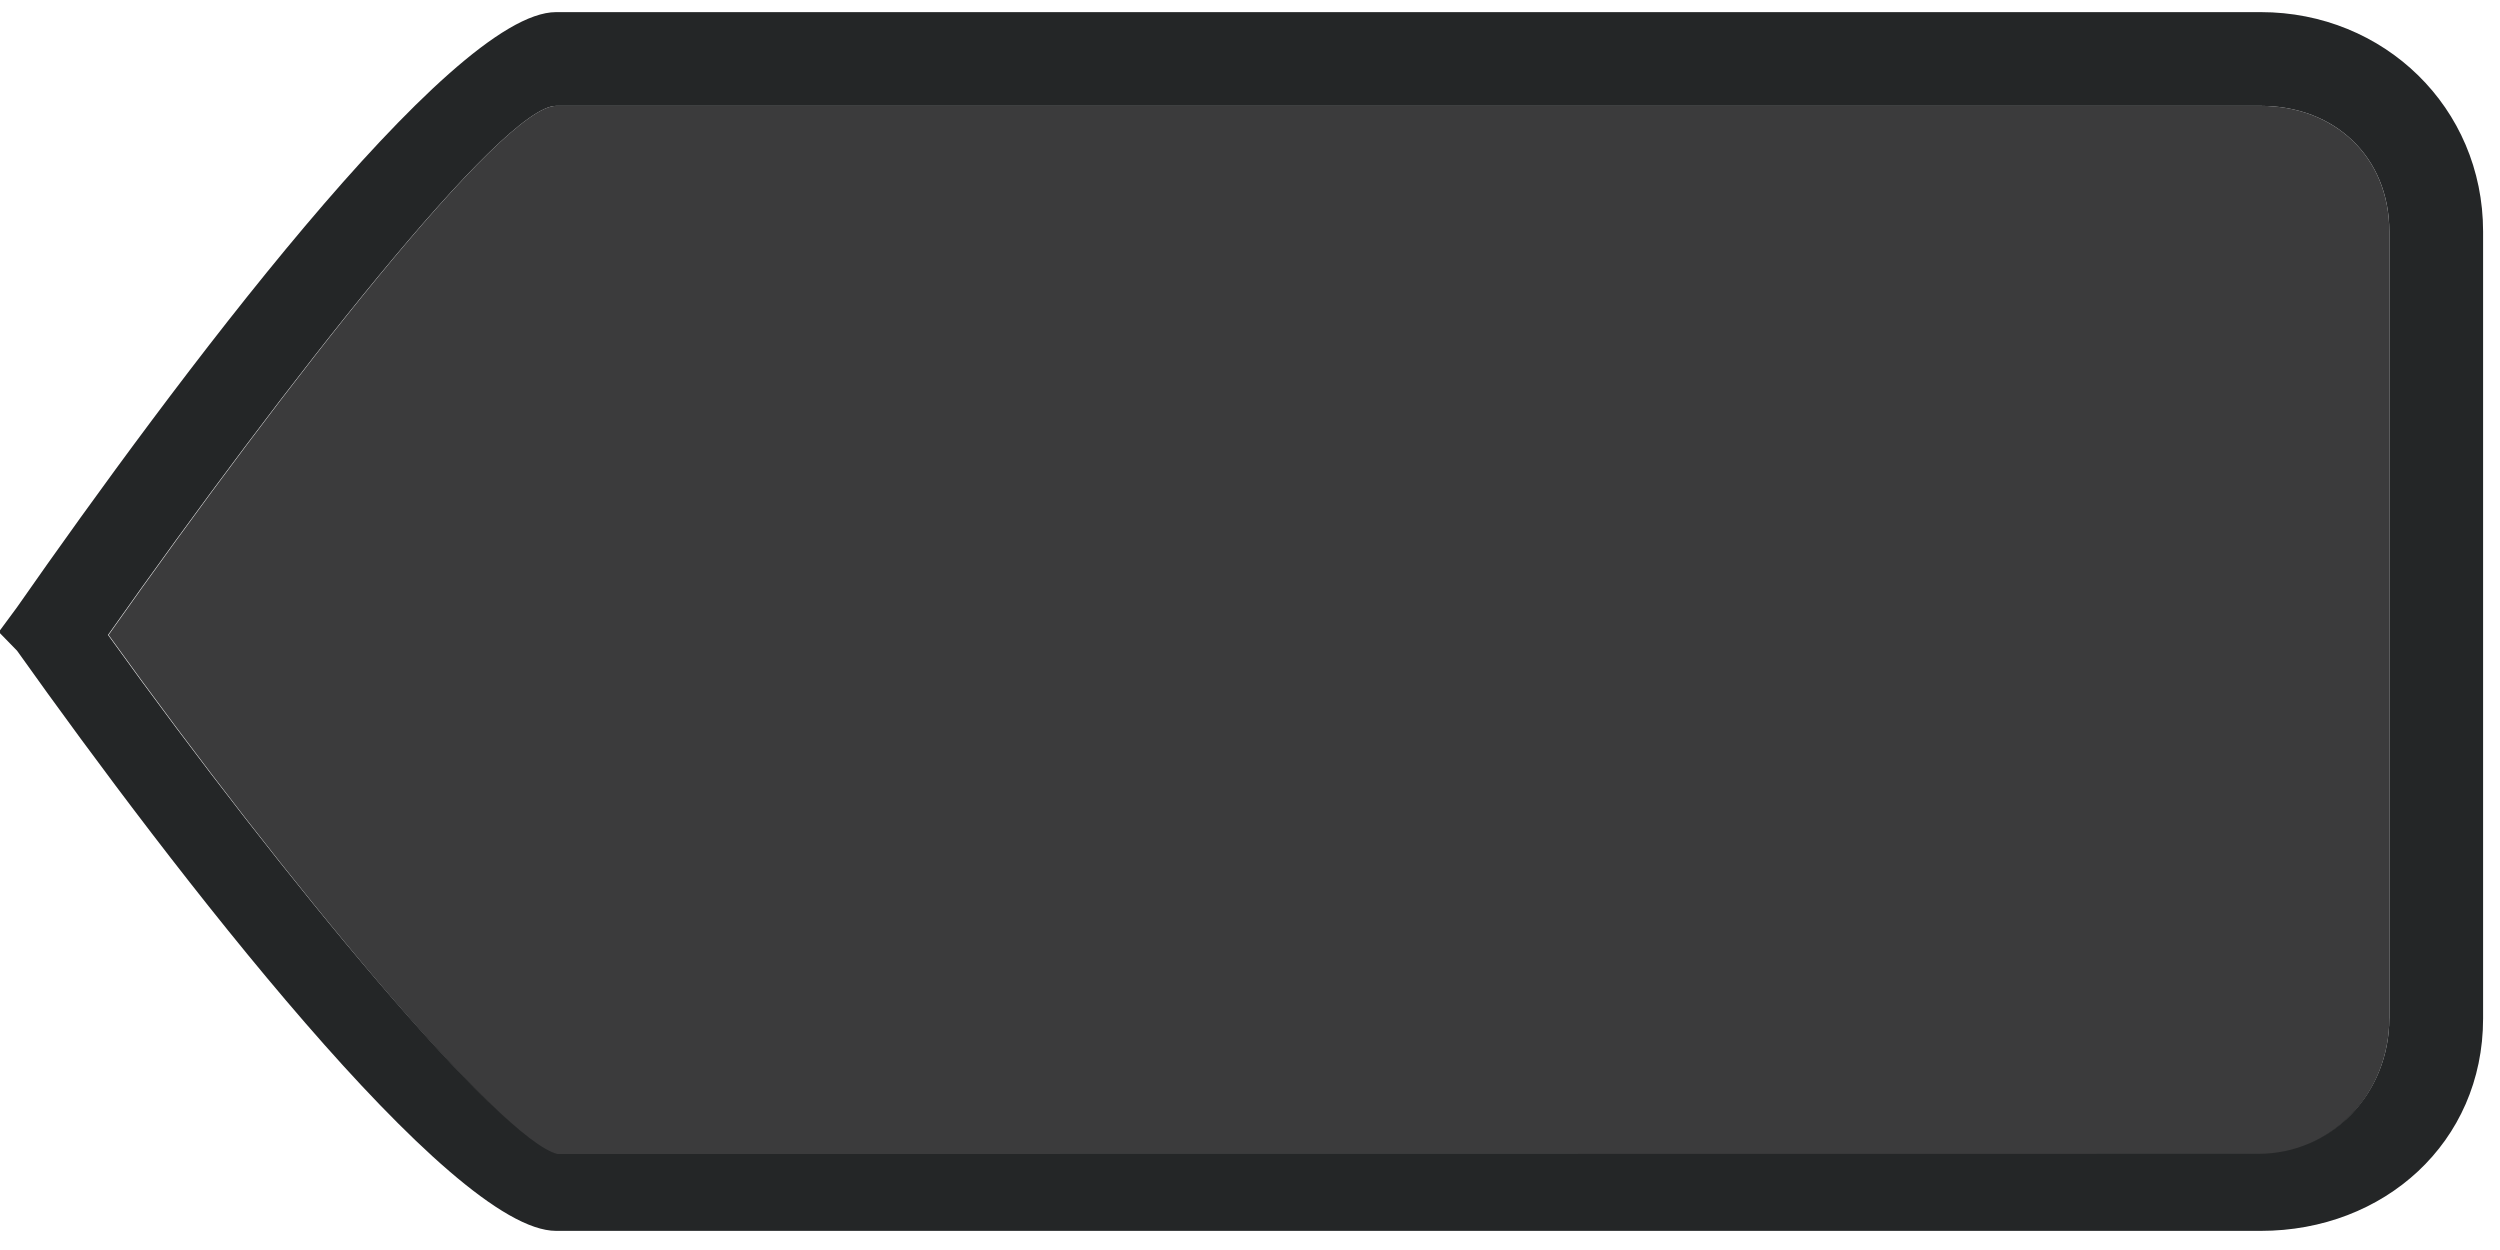
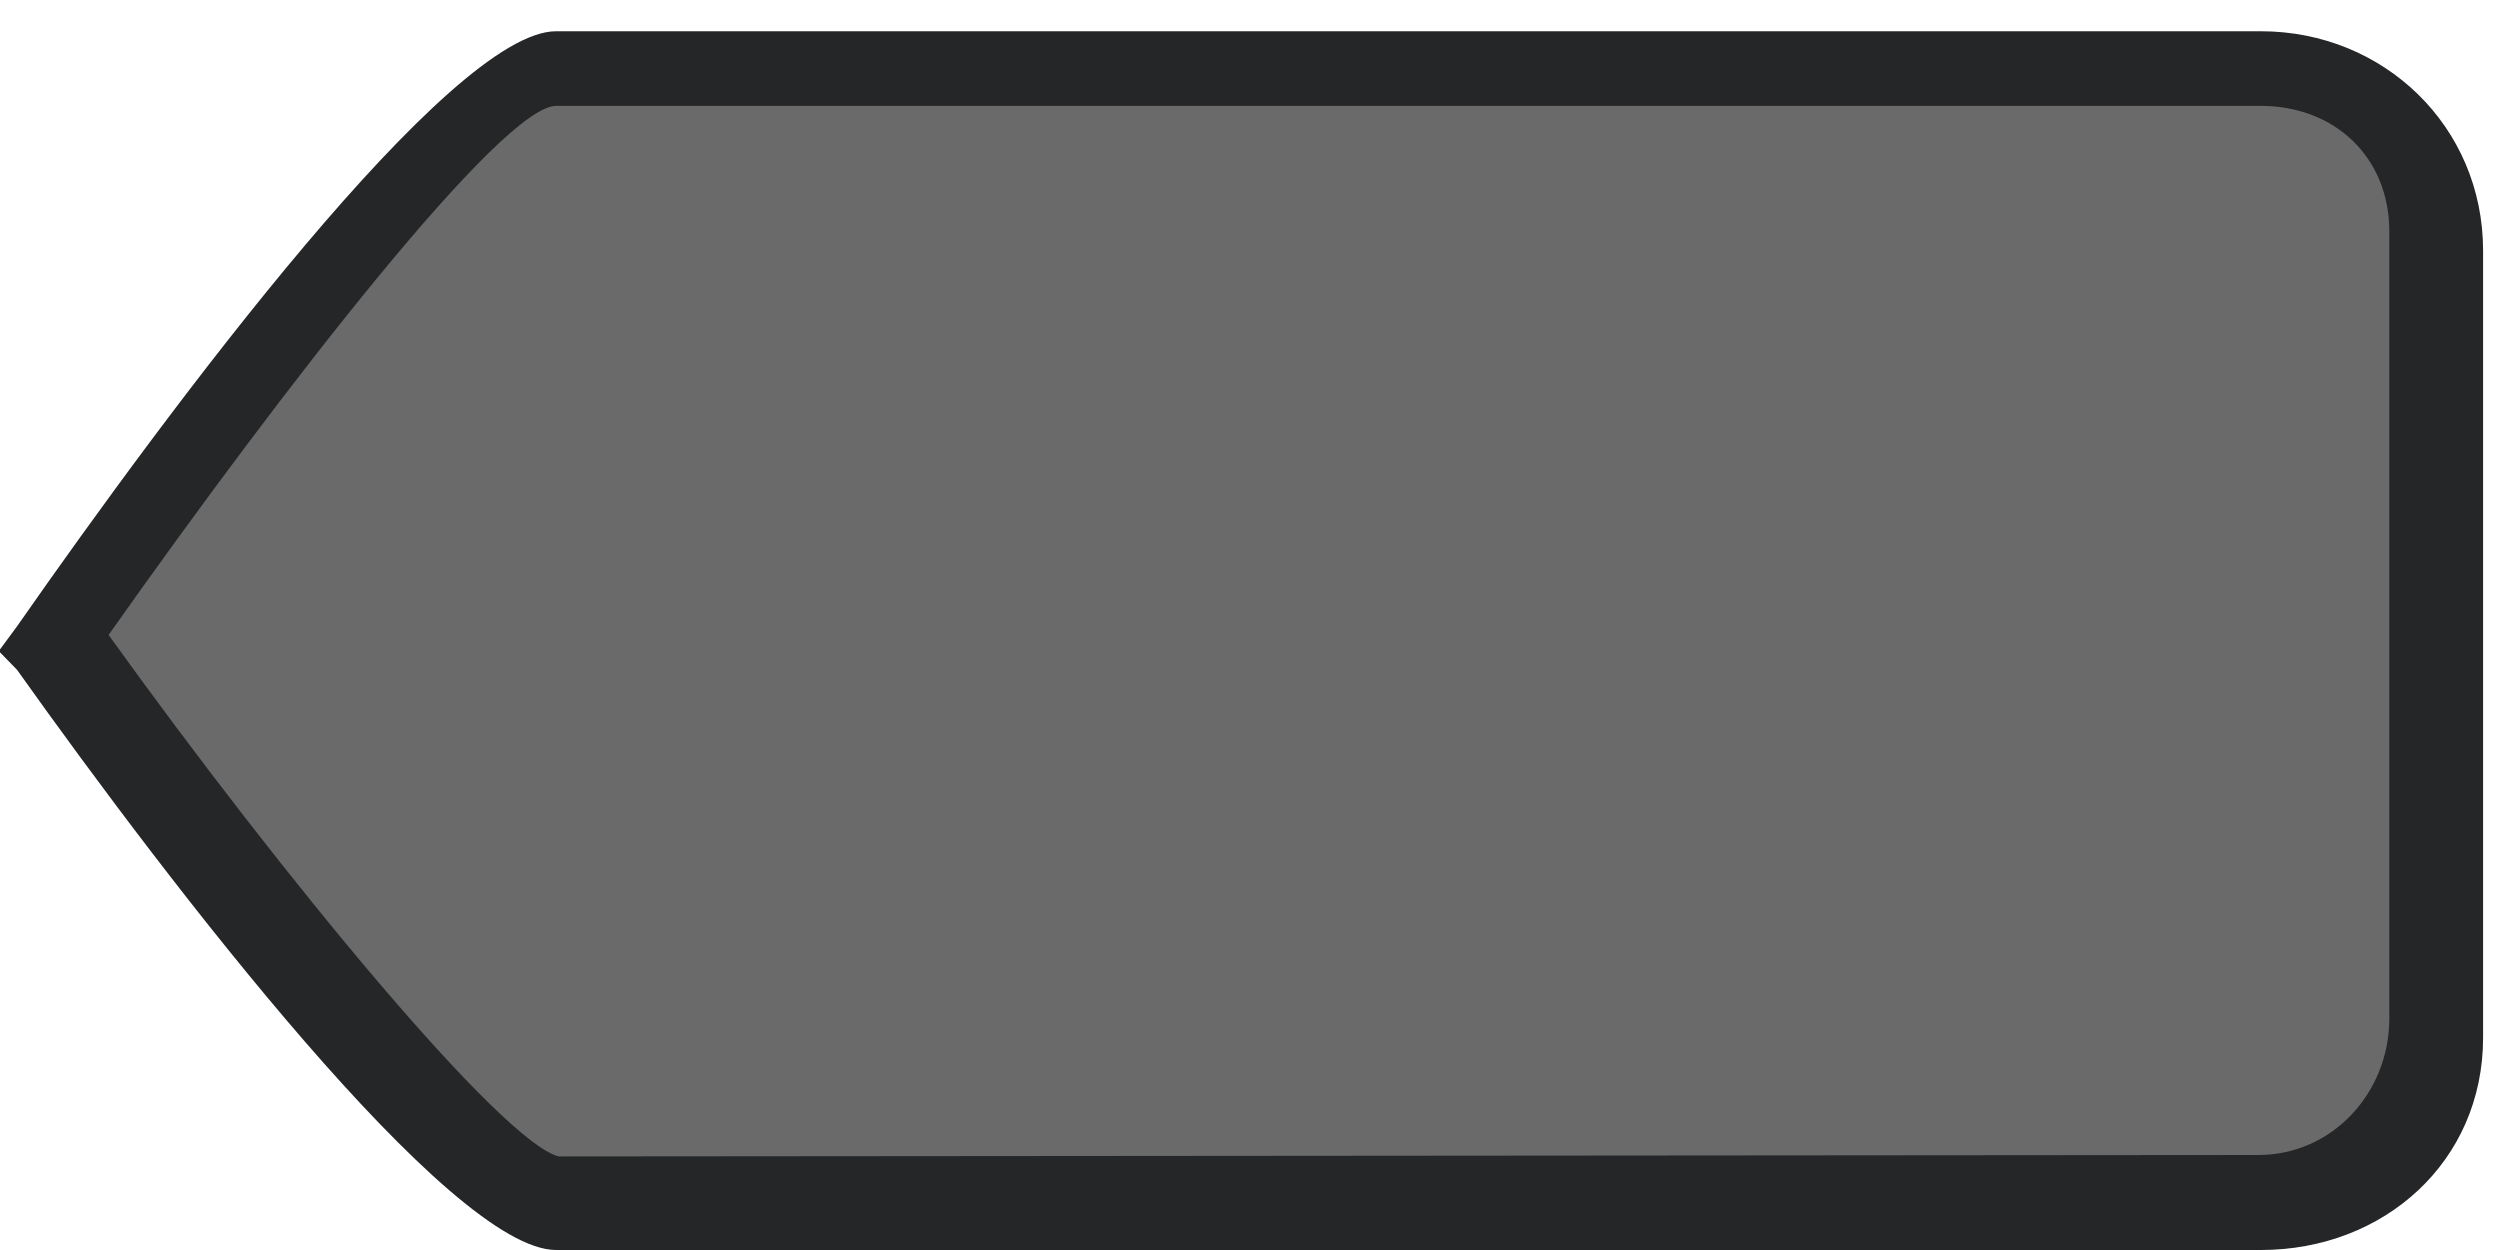
<svg xmlns="http://www.w3.org/2000/svg" version="1.1" id="Layer_1" x="0px" y="0px" width="80px" height="40px" viewBox="0 0 80 40" enable-background="new 0 0 80 40" xml:space="preserve">
+   <path fill="#242627" d="M72.346,1H17.795C14.4,1,5.527,12.902,0.539,20.051l-0.578,0.783l0.585,0.601  C5.535,28.452,14.408,40,17.796,40h54.552c3.938,0,7.111-2.826,7.111-6.797V8.02C79.458,4.049,76.284,1,72.346,1z" />
  <g>
-     <path fill="#3B3B3C" d="M72.346,3.388H17.795c-1.72,0-8.661,8.907-14.32,16.93c5.663,7.881,12.605,16.247,14.406,16.688   l54.386-0.046c2.355,0,4.191-1.981,4.191-4.368V7.408C76.458,5.021,74.701,3.388,72.346,3.388z" />
-     <path fill="#242627" d="M72.346,0.388H17.795C14.4,0.388,5.527,12.291,0.539,19.44l-0.578,0.783l0.585,0.6   c4.989,7.018,13.862,18.565,17.25,18.565h54.551c3.938,0,7.112-2.826,7.112-6.796V7.408C79.458,3.438,76.284,0.388,72.346,0.388z    M76.458,32.592c0,2.387-1.836,4.33-4.191,4.33l-54.425,0.007c-1.801-0.442-8.723-8.73-14.386-16.611   c5.659-8.022,12.62-16.93,14.34-16.93h54.551c2.355,0,4.112,1.633,4.112,4.02V32.592z" />
+     <path fill="#6A6A6A" d="M72.346,3.388H17.795c-1.72,0-8.661,8.907-14.32,16.93c5.663,7.881,12.605,16.247,14.406,16.688   l54.387-0.046c2.354,0,4.19-1.981,4.19-4.368V7.408C76.458,5.021,74.701,3.388,72.346,3.388z" />
  </g>
</svg>
